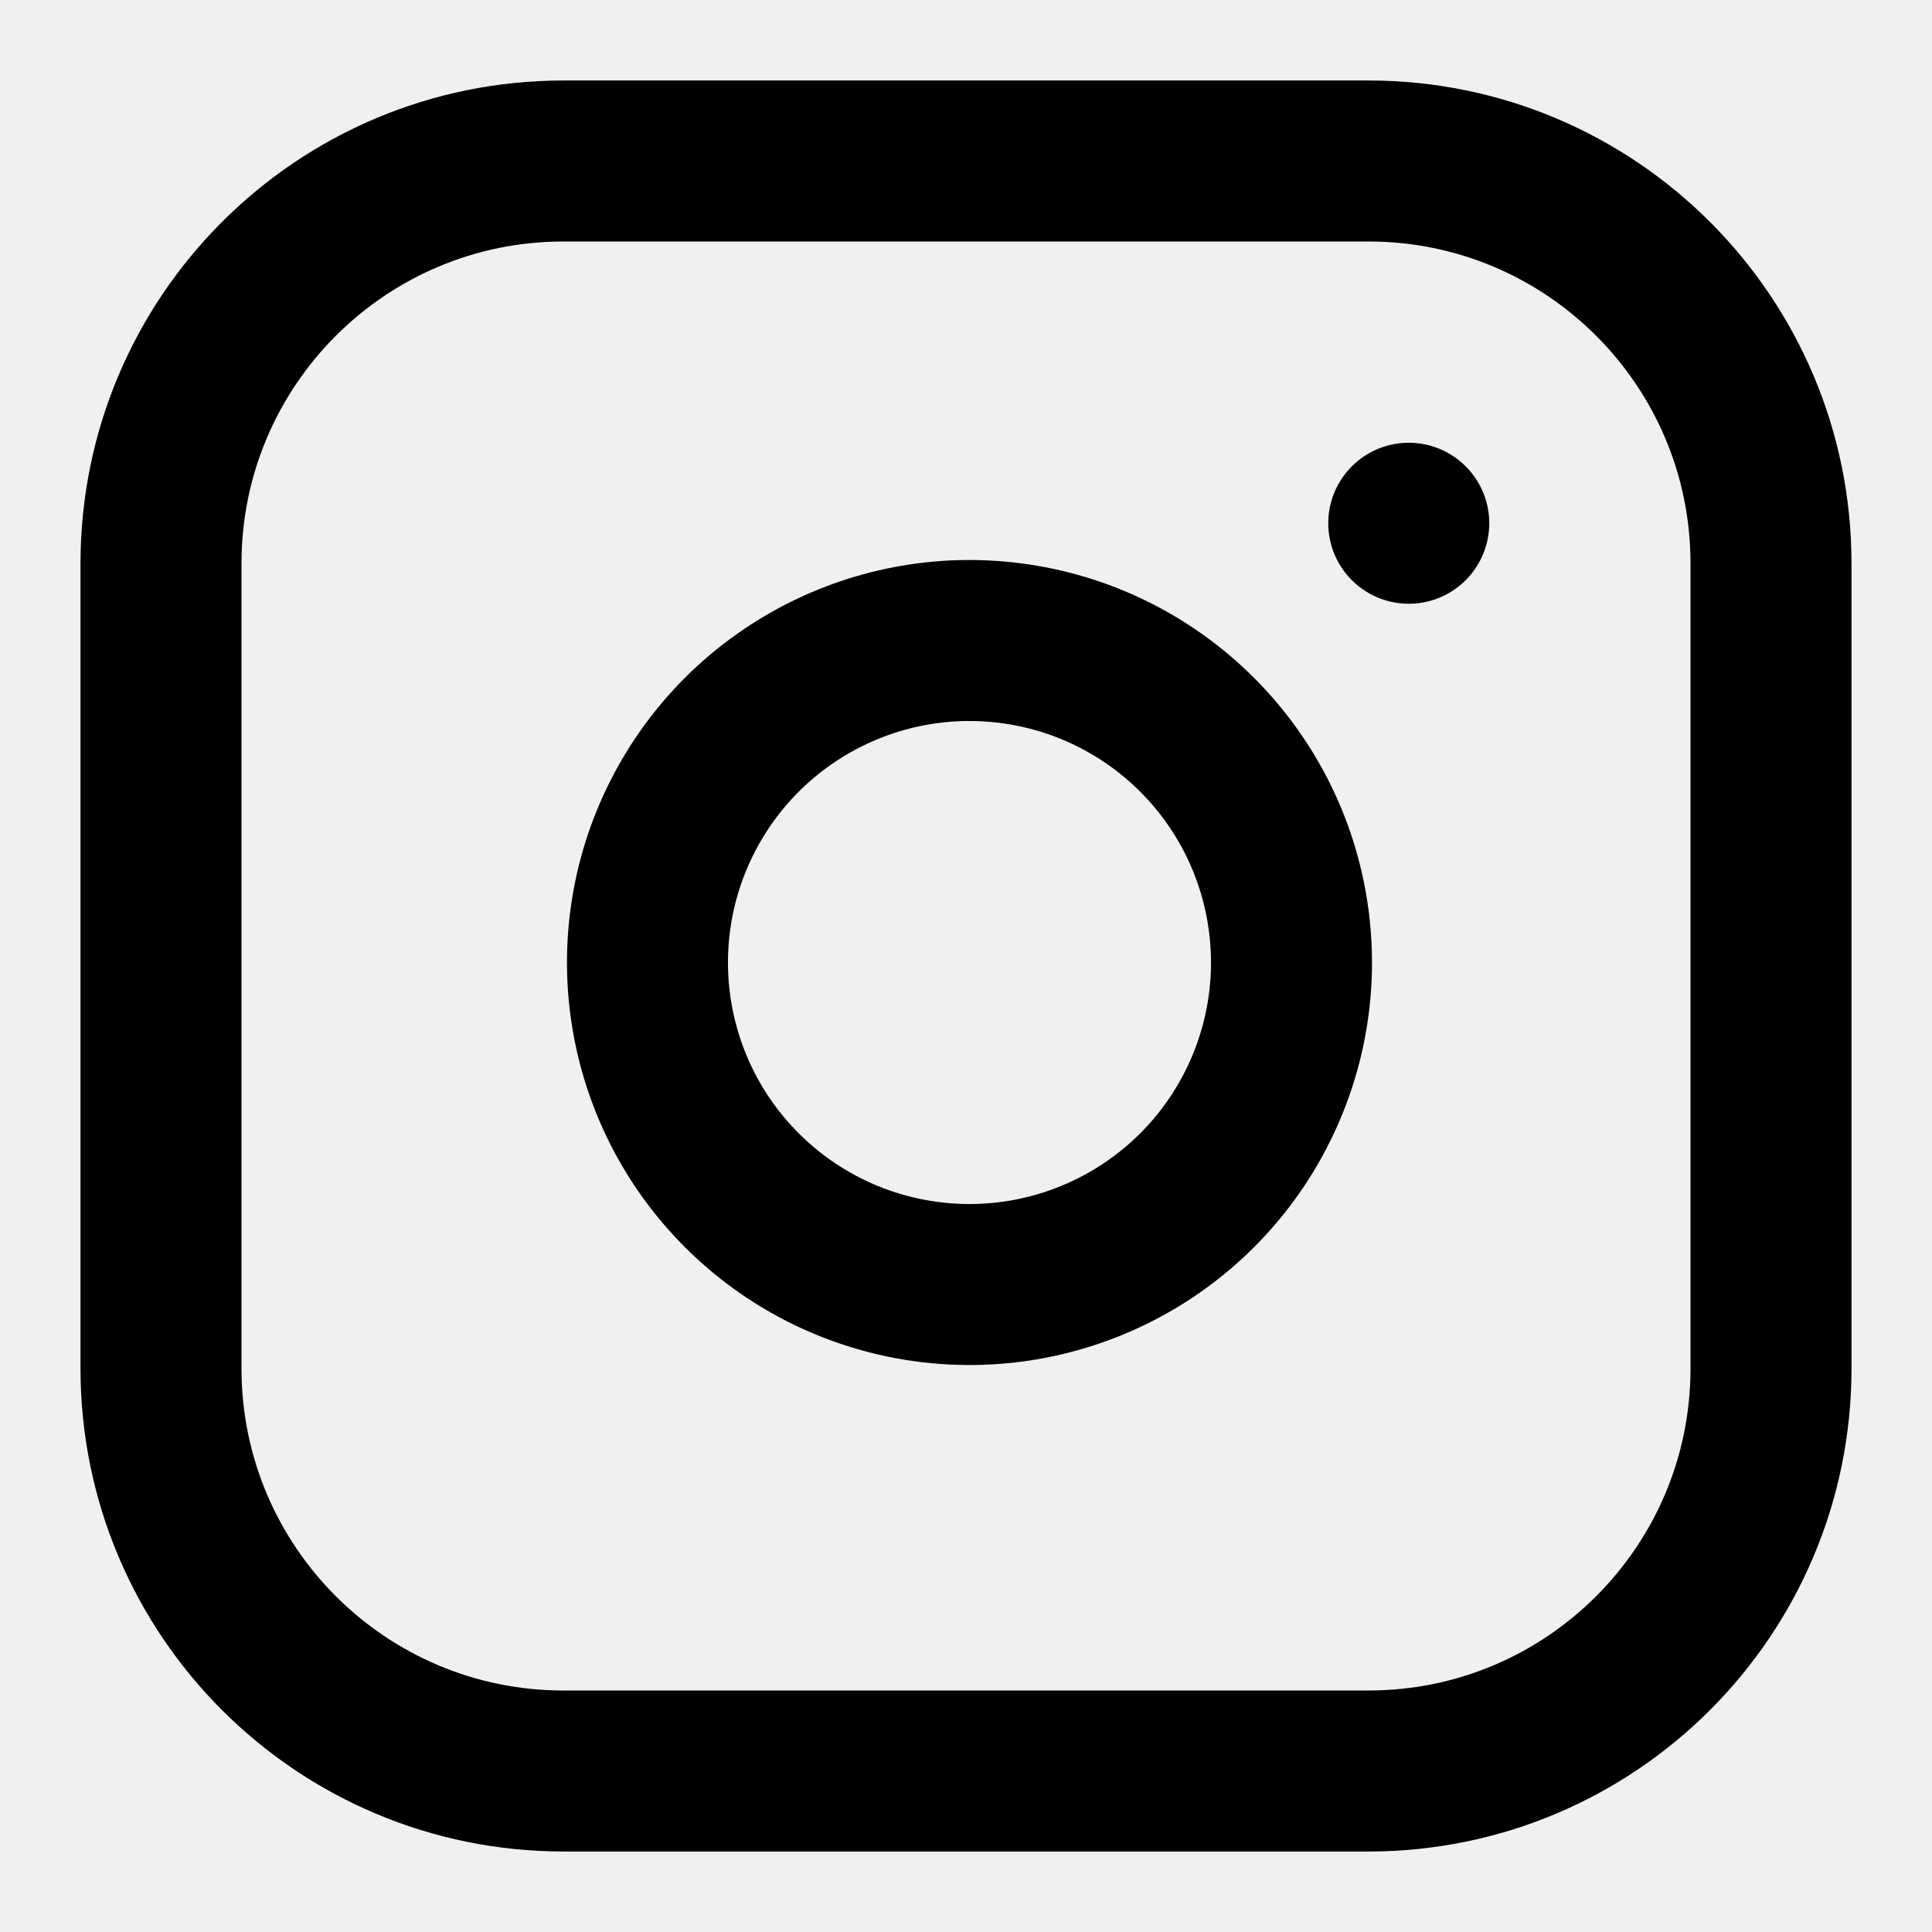
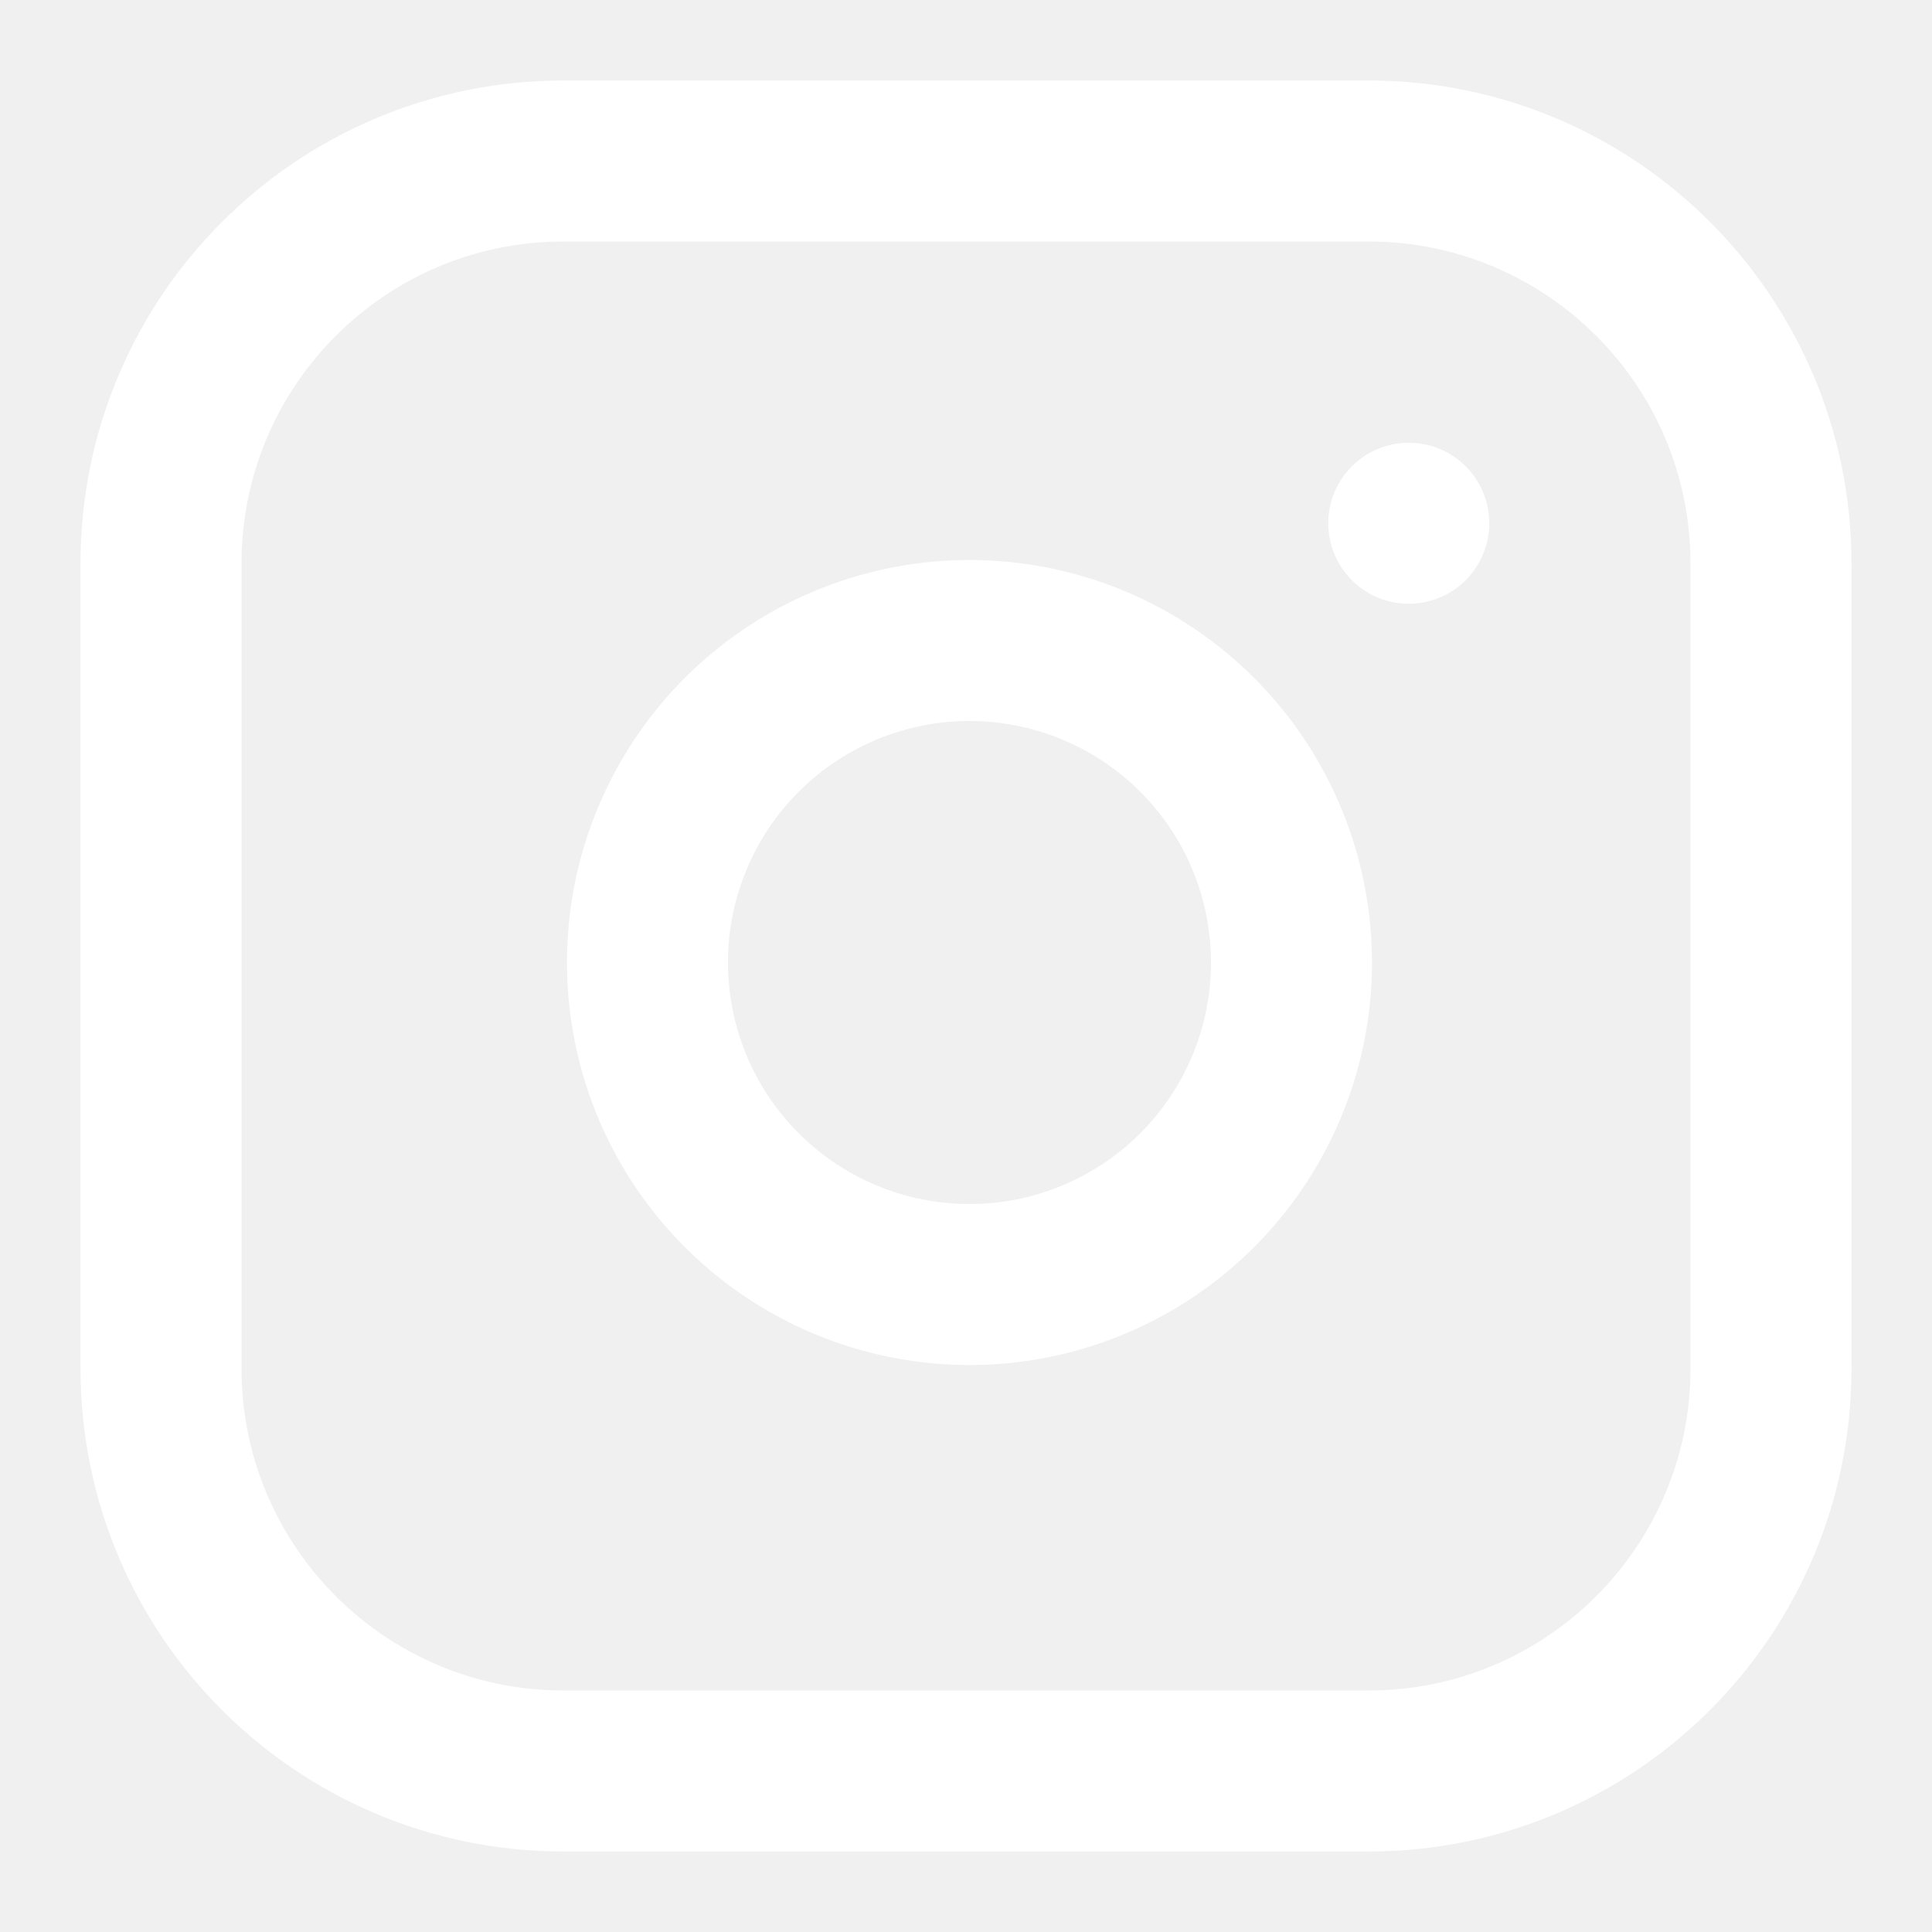
- <svg xmlns="http://www.w3.org/2000/svg" width="24" height="24" viewBox="0 0 24 24" fill="none" stroke="currentColor" stroke-width="2" stroke-linecap="round" stroke-linejoin="round" class="feather feather-instagram">
+ <svg xmlns="http://www.w3.org/2000/svg" width="24" height="24" viewBox="0 0 24 24" fill="none" stroke="#FFF" stroke-width="2" stroke-linecap="round" stroke-linejoin="round" class="feather feather-instagram">
  <rect x="2" y="2" width="20" height="20" rx="5" ry="5" />
  <path d="M16 11.37A4 4 0 1 1 12.63 8 4 4 0 0 1 16 11.37z" />
  <line x1="17.5" y1="6.5" x2="17.5" y2="6.5" />
</svg>
